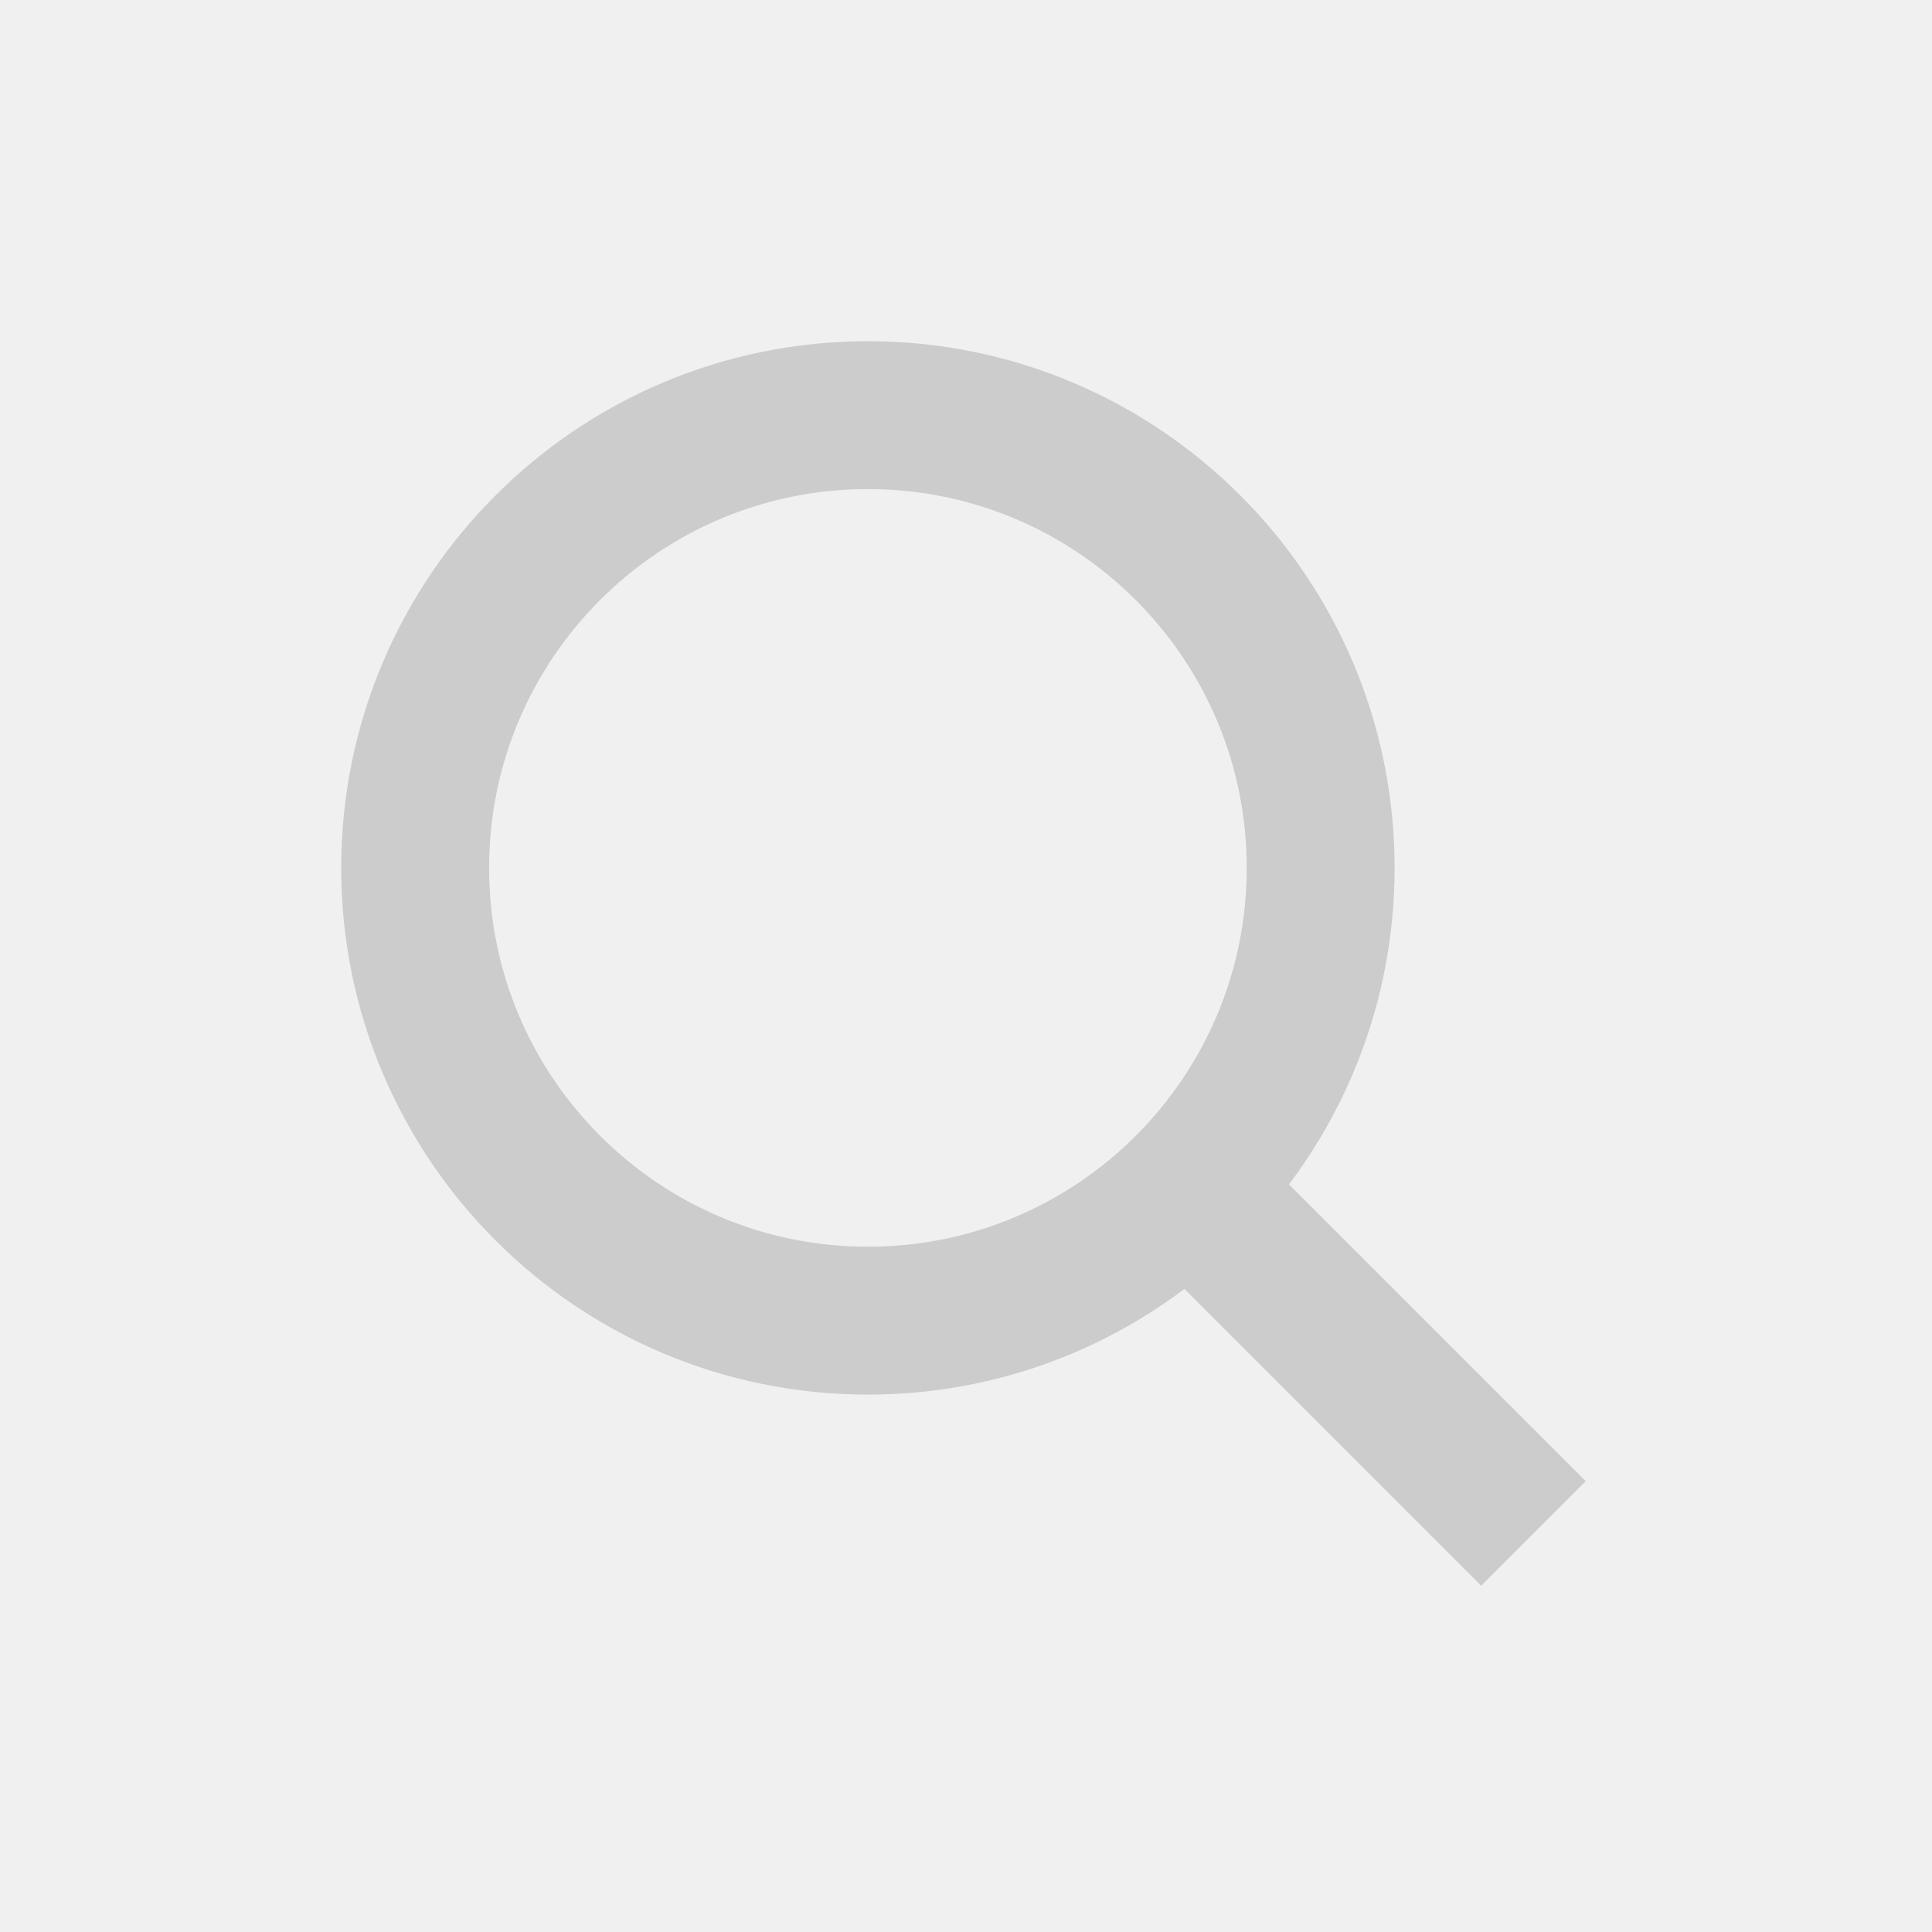
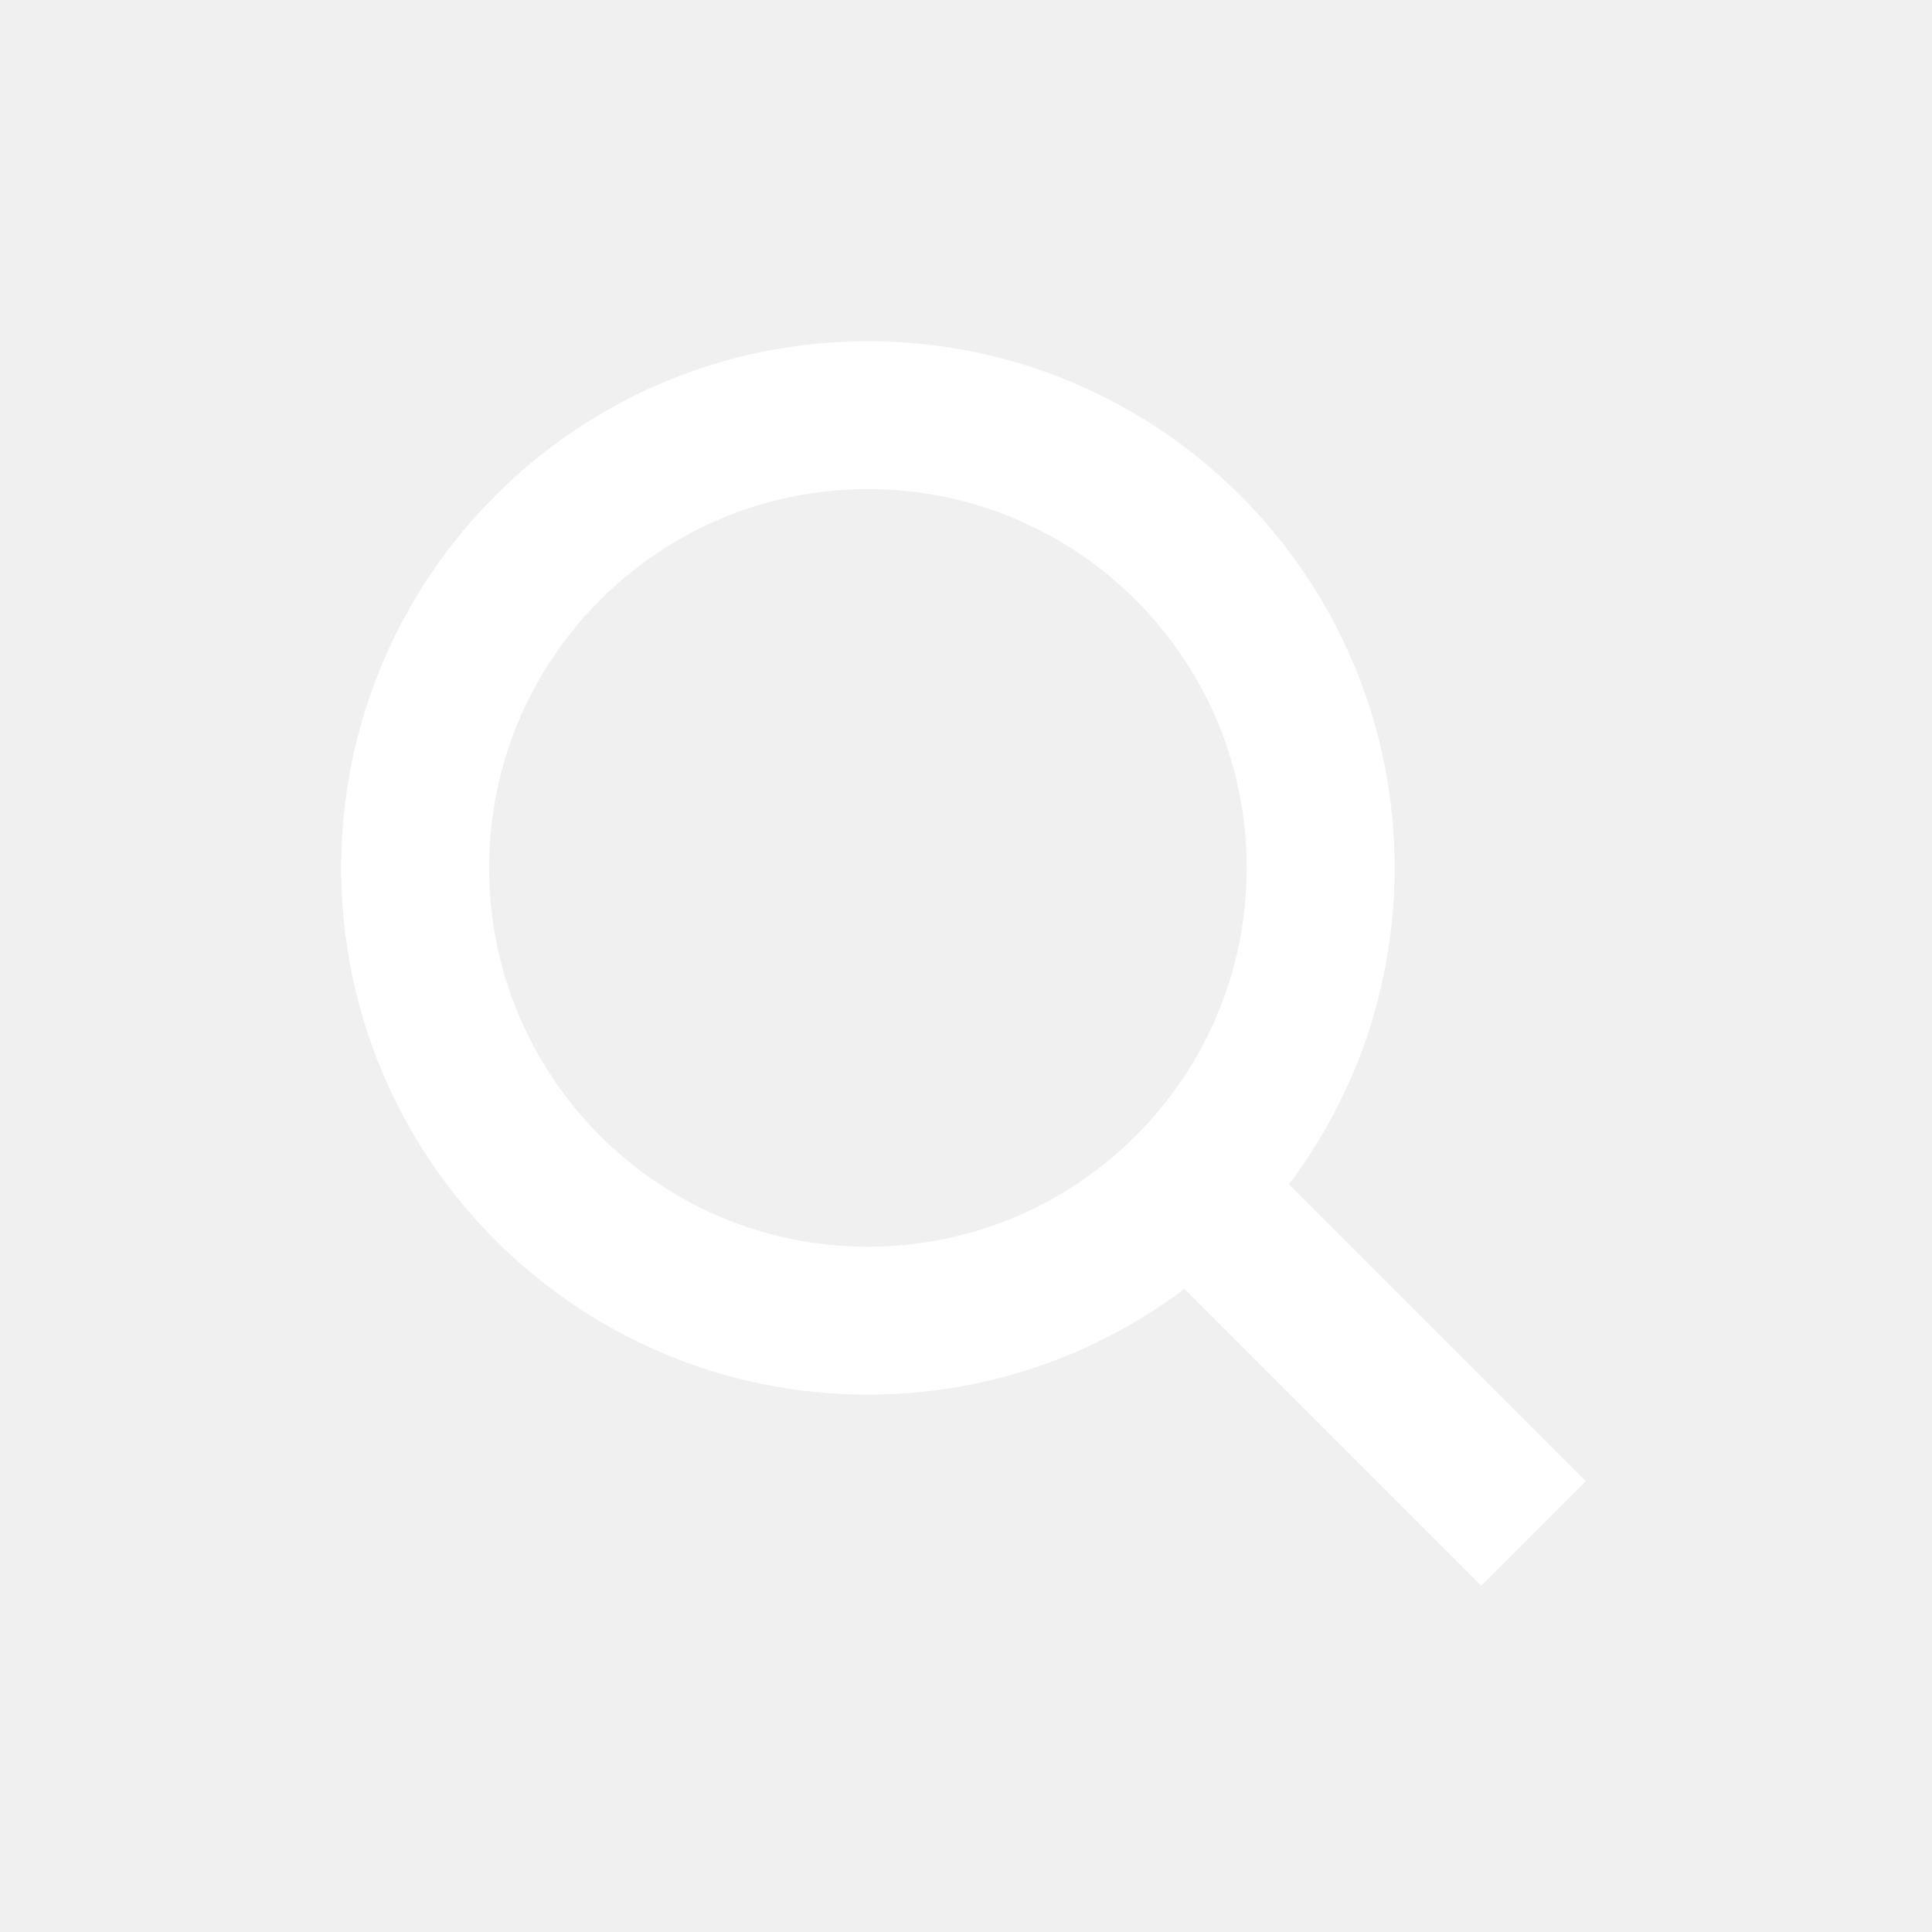
<svg xmlns="http://www.w3.org/2000/svg" width="209" height="209" viewBox="0 0 209 209" fill="none">
-   <path d="M93.889 142.867C120.939 142.867 142.867 120.939 142.867 93.889C142.867 66.839 120.939 44.91 93.889 44.91C66.839 44.91 44.911 66.839 44.911 93.889C44.911 120.939 66.839 142.867 93.889 142.867Z" stroke="#CCCCCC" stroke-width="16" />
-   <path d="M130.38 130.38L160.229 160.229" stroke="#CCCCCC" stroke-width="16" stroke-linecap="square" />
+   <path d="M93.889 142.867C120.939 142.867 142.867 120.939 142.867 93.889C142.867 66.839 120.939 44.91 93.889 44.91C66.839 44.91 44.911 66.839 44.911 93.889C44.911 120.939 66.839 142.867 93.889 142.867Z" stroke="#FFF" stroke-width="16" />
+   <path d="M130.38 130.38L160.229 160.229" stroke="#FFF" stroke-width="16" stroke-linecap="square" />
</svg>
